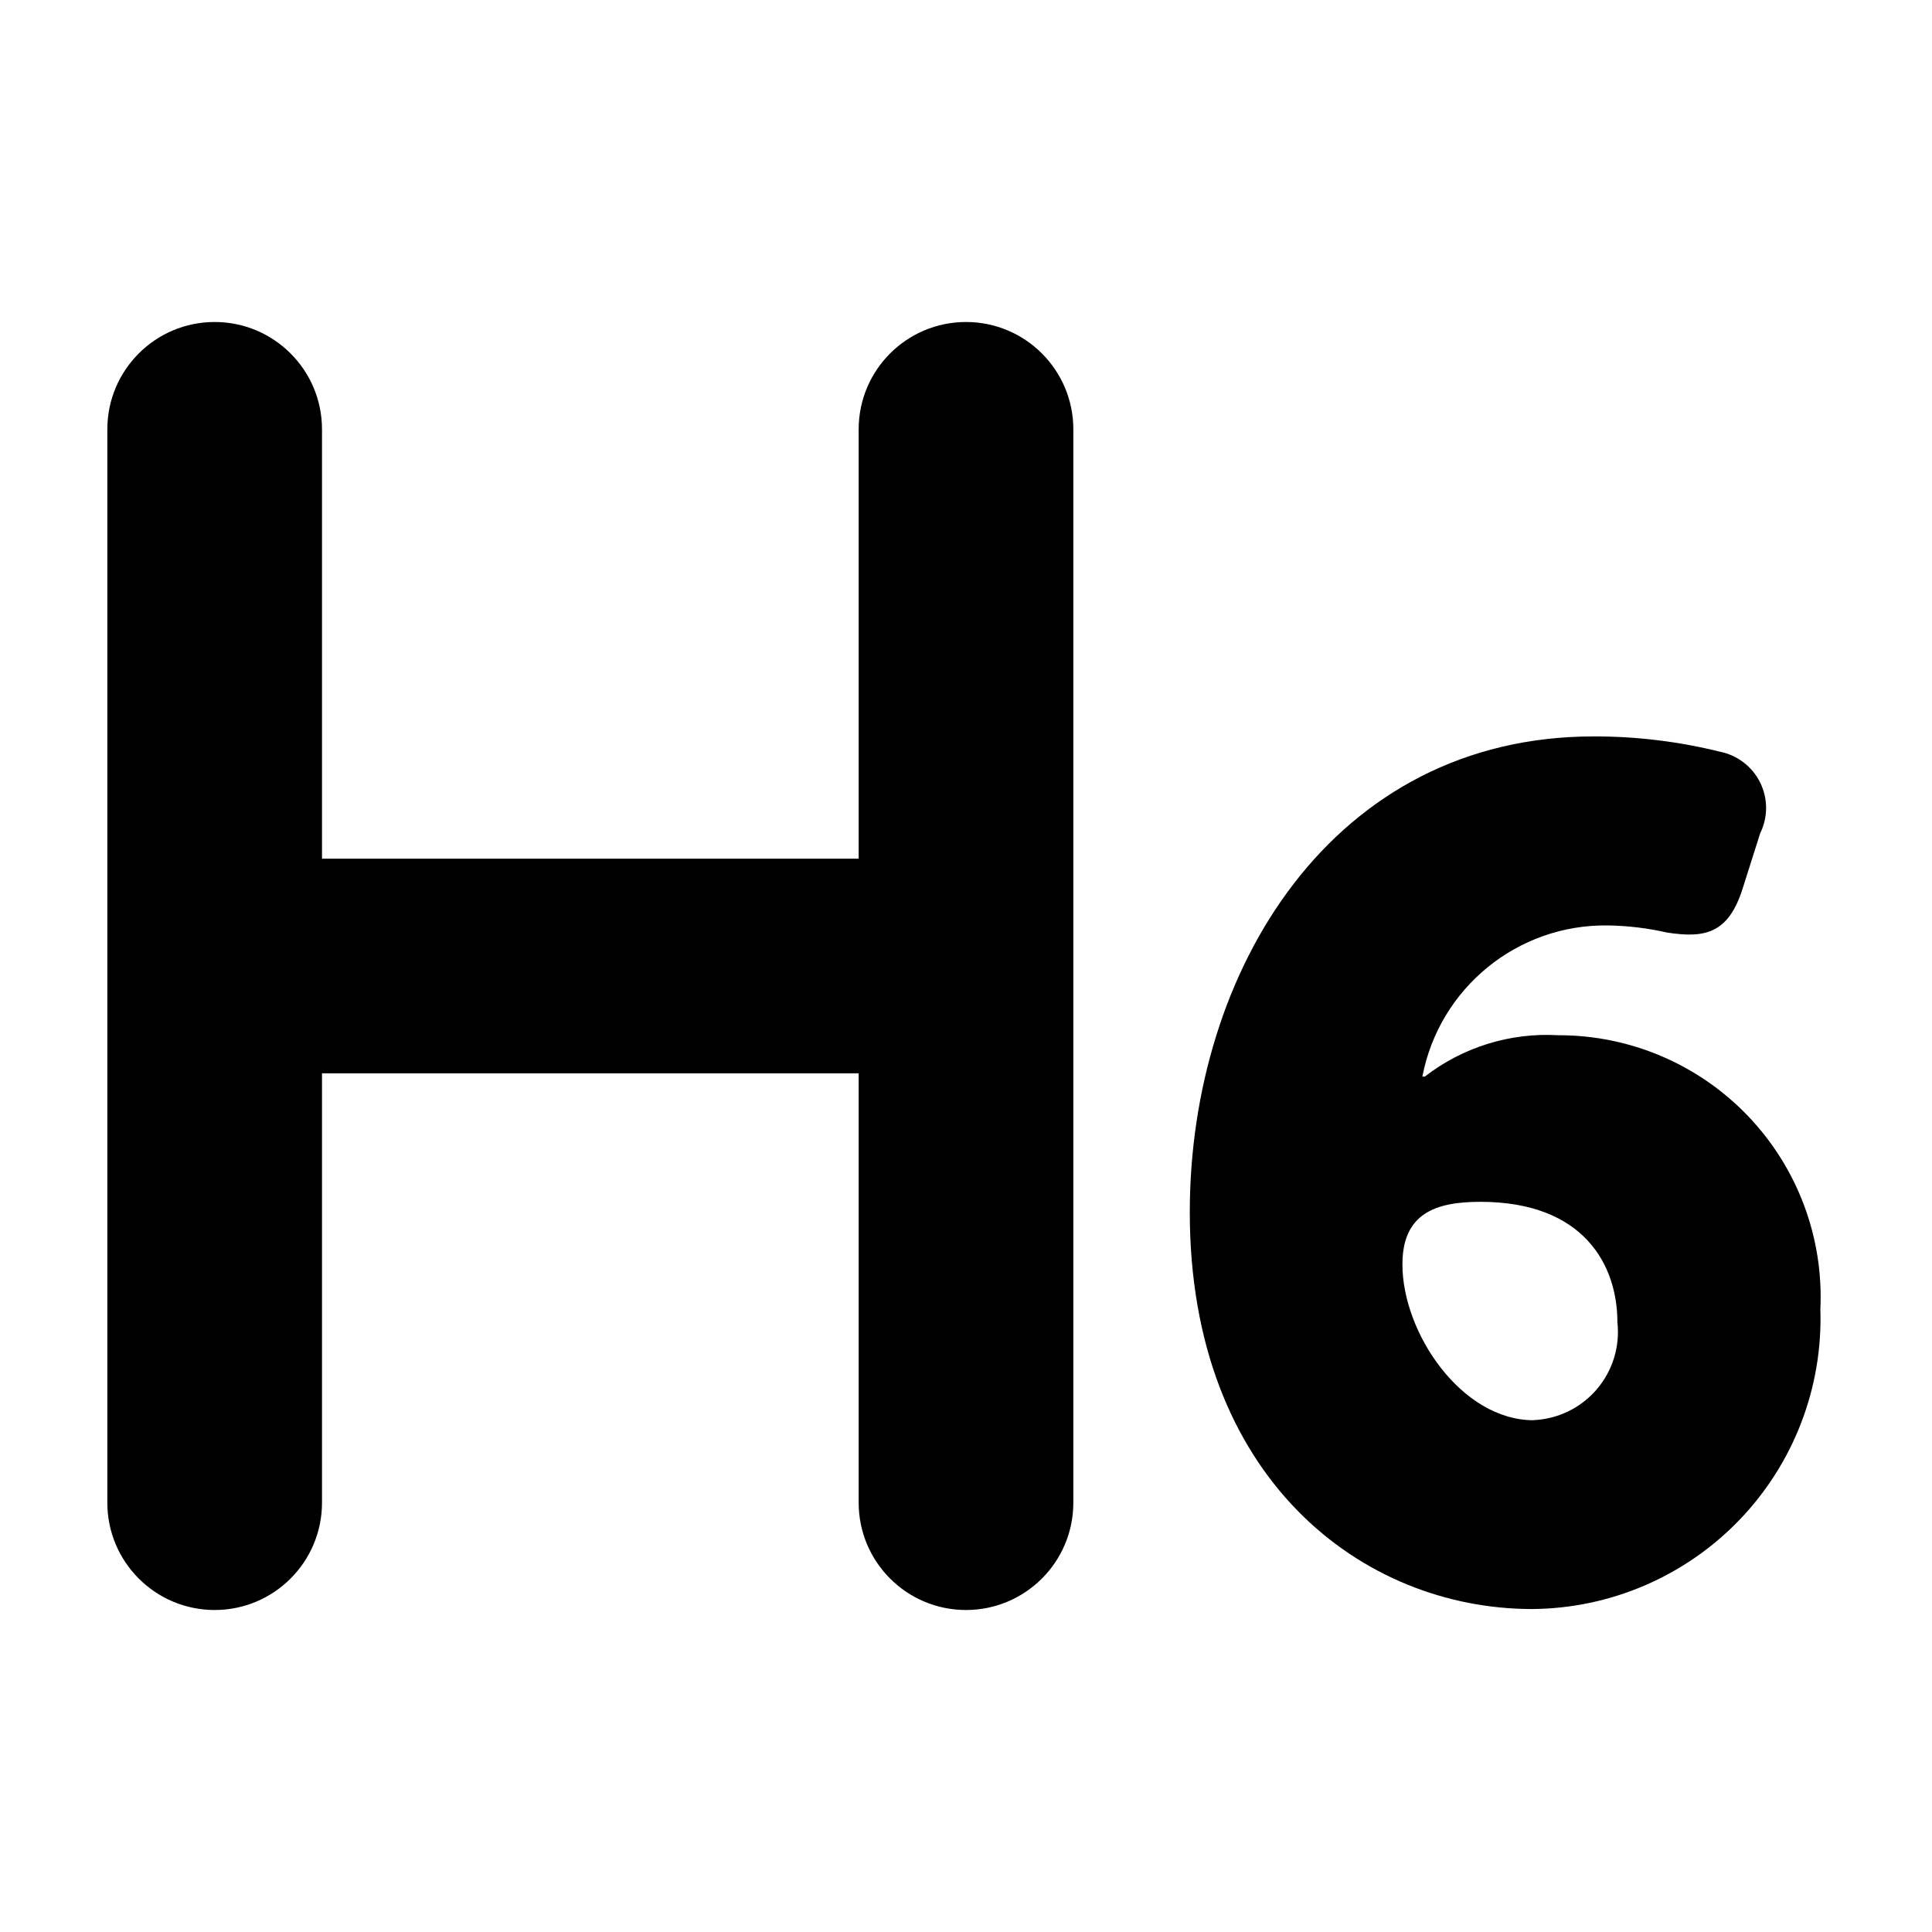
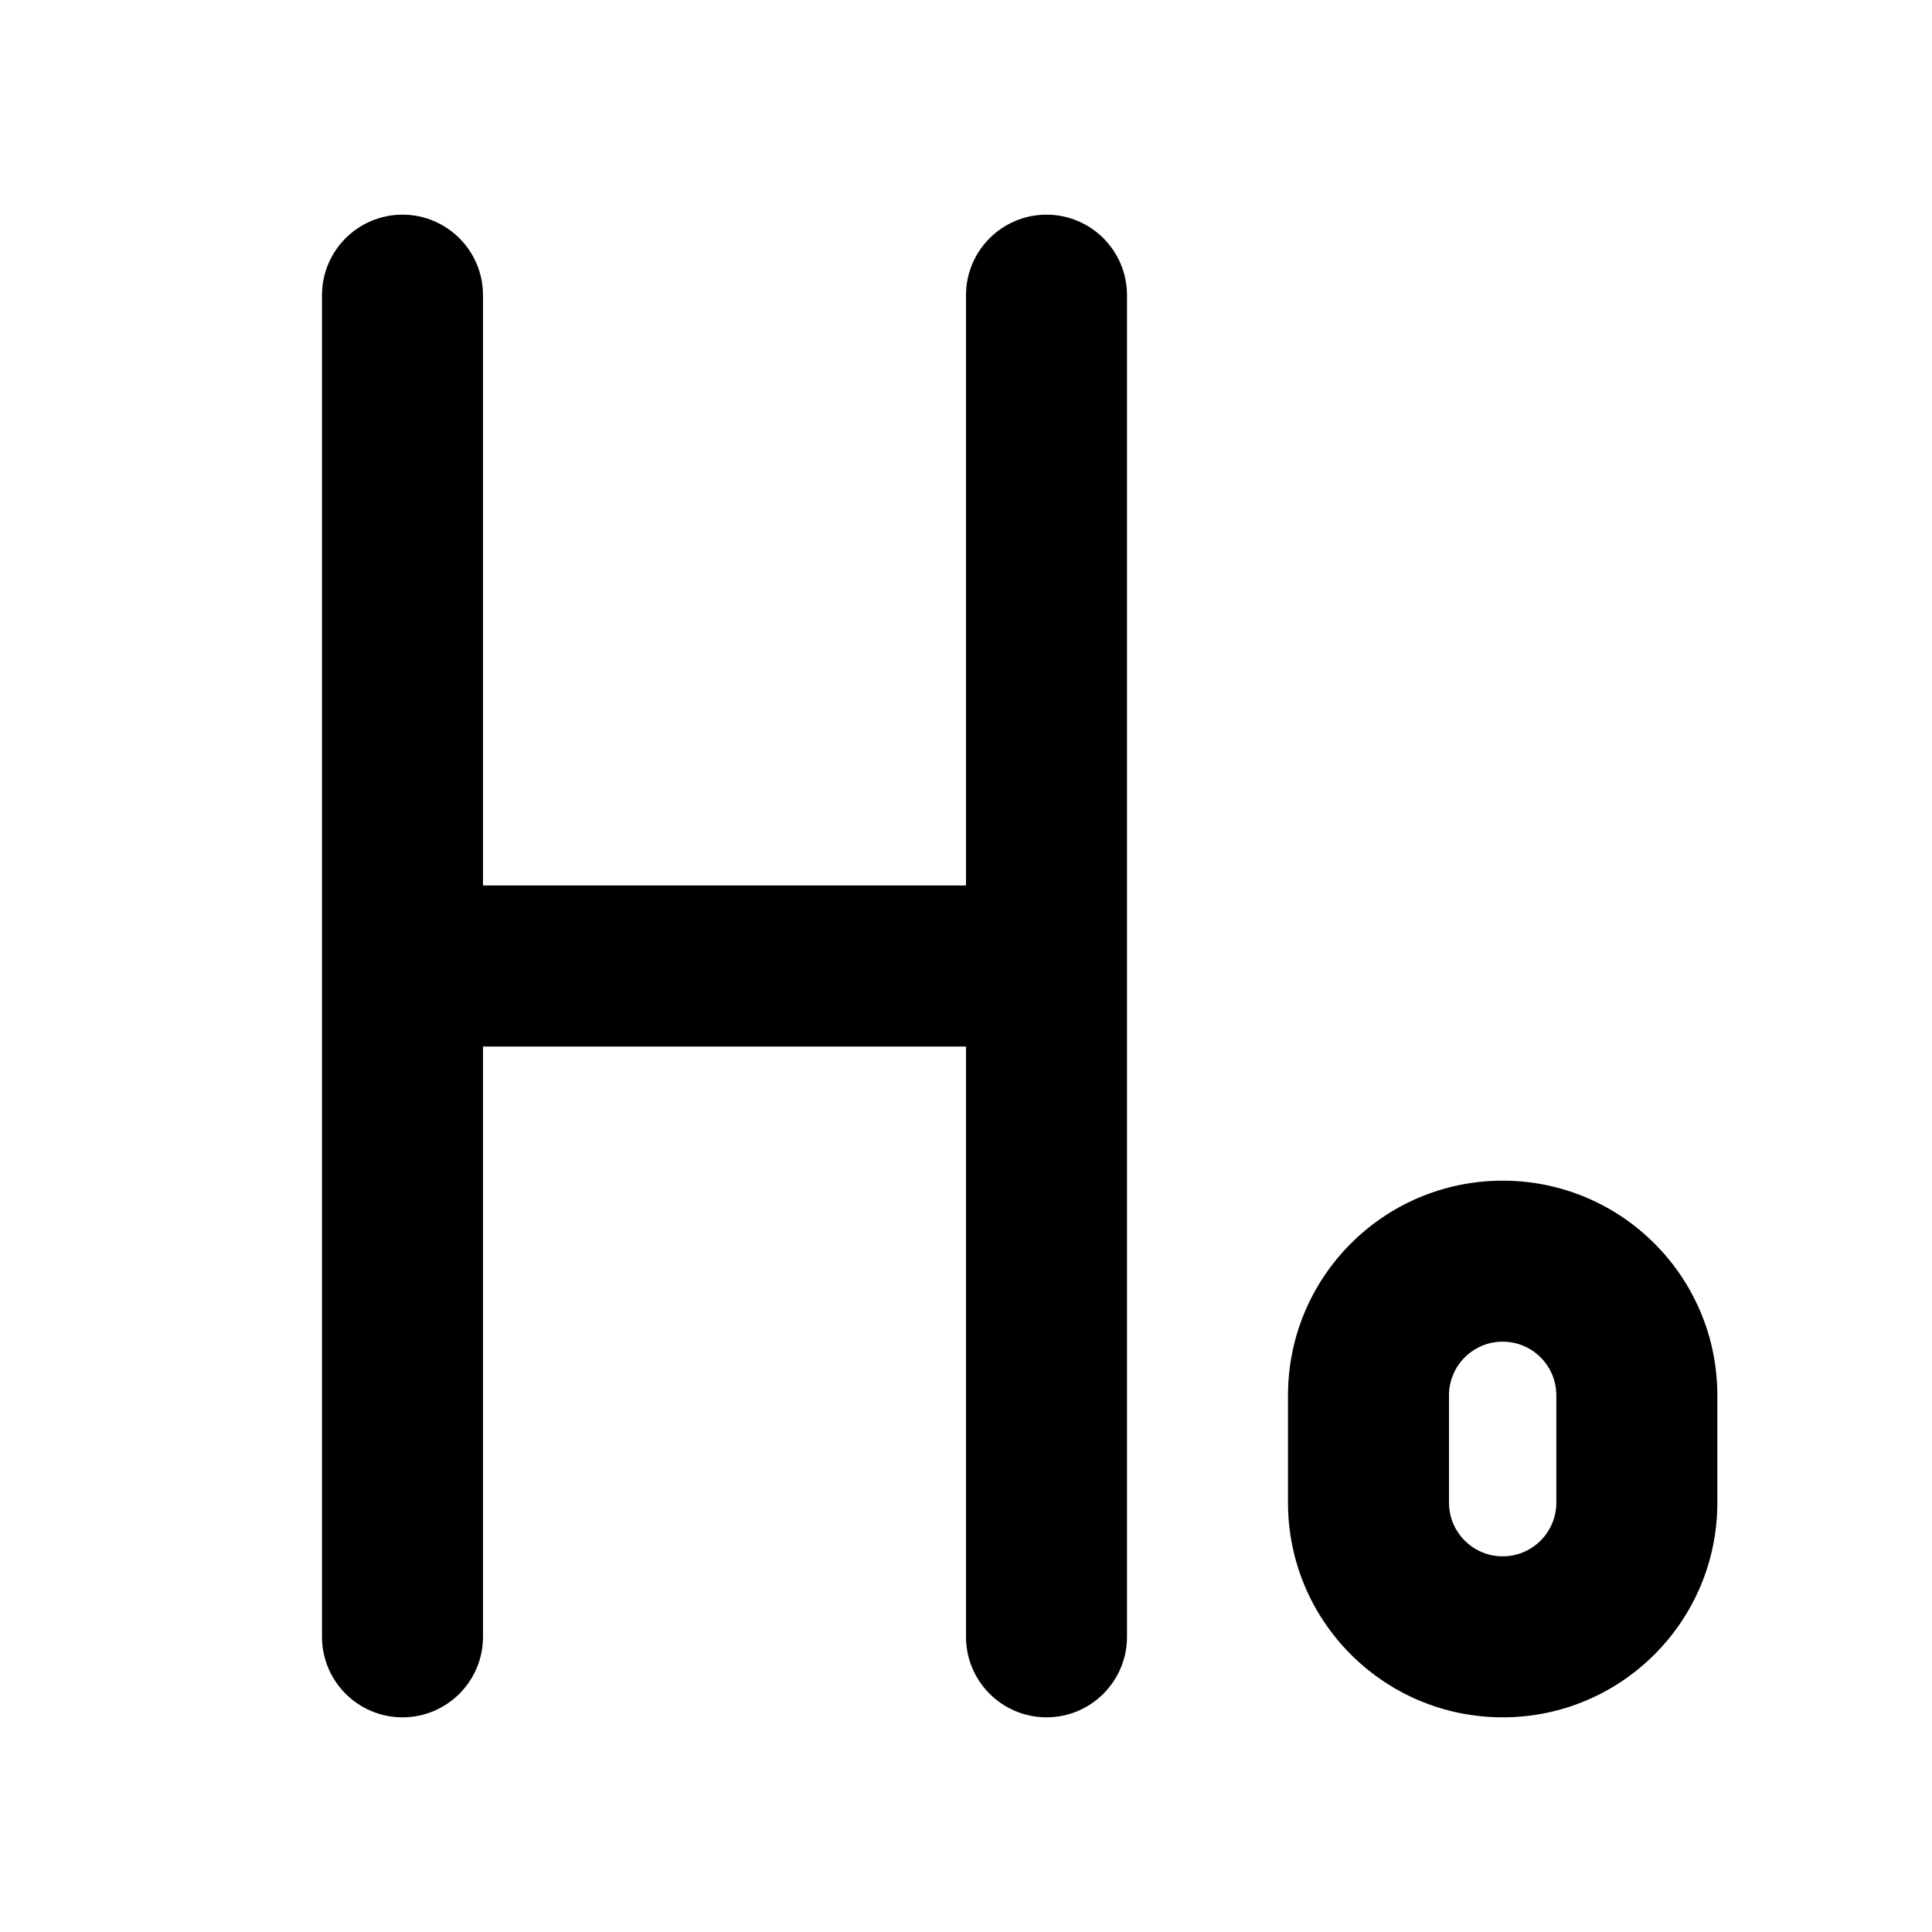
- <svg viewBox="0 0 18 18">
-   <path class="ql-fill" d="M14.518,9.645a1.856,1.856,0,0,0-1.243.385H13.252a1.735,1.735,0,0,1,1.728-1.408,2.665,2.665,0,0,1,.55.066c.353.055.572.011.705-.407l.164-.517a.534.534,0,0,0-.373-.76,4.837,4.837,0,0,0-1.178-.143c-2.432,0-3.763,2.178-3.763,4.434,0,2.476,1.606,3.696,3.19,3.696A2.706,2.706,0,0,0,16.96,12.197,2.439,2.439,0,0,0,14.518,9.645Zm-.23,3.587c-.672,0-1.222-.814-1.222-1.452,0-.474.308-.583.726-.583.969,0,1.277.594,1.277,1.122A.822.822,0,0,1,14.287,13.231ZM10,4V14a1,1,0,0,1-2,0V10H3v4a1,1,0,0,1-2,0V4A1,1,0,0,1,3,4V8H8V4a1,1,0,0,1,2,0Z" />
+ <svg xmlns="http://www.w3.org/2000/svg" viewBox="0 0 18 18" fill="none">
+   <path d="M3 2.75C3 2.336 3.336 2 3.75 2C4.164 2 4.5 2.336 4.5 2.75V8.25H9V2.75C9 2.336 9.336 2 9.75 2C10.164 2 10.5 2.336 10.5 2.75V15.25C10.5 15.664 10.164 16 9.75 16C9.336 16 9 15.664 9 15.25V9.75H4.5V15.25C4.5 15.664 4.164 16 3.75 16C3.336 16 3 15.664 3 15.25V2.75Z" fill="currentColor" />
+   <path d="M14 11C12.895 11 12 11.895 12 13V14C12 15.105 12.895 16 14 16C15.105 16 16 15.105 16 14V13C16 11.895 15.105 11 14 11ZM13.5 13C13.5 12.724 13.724 12.5 14 12.5C14.276 12.5 14.5 12.724 14.5 13V14C14.5 14.276 14.276 14.5 14 14.5C13.724 14.5 13.5 14.276 13.5 14V13Z" fill="currentColor" />
</svg>
